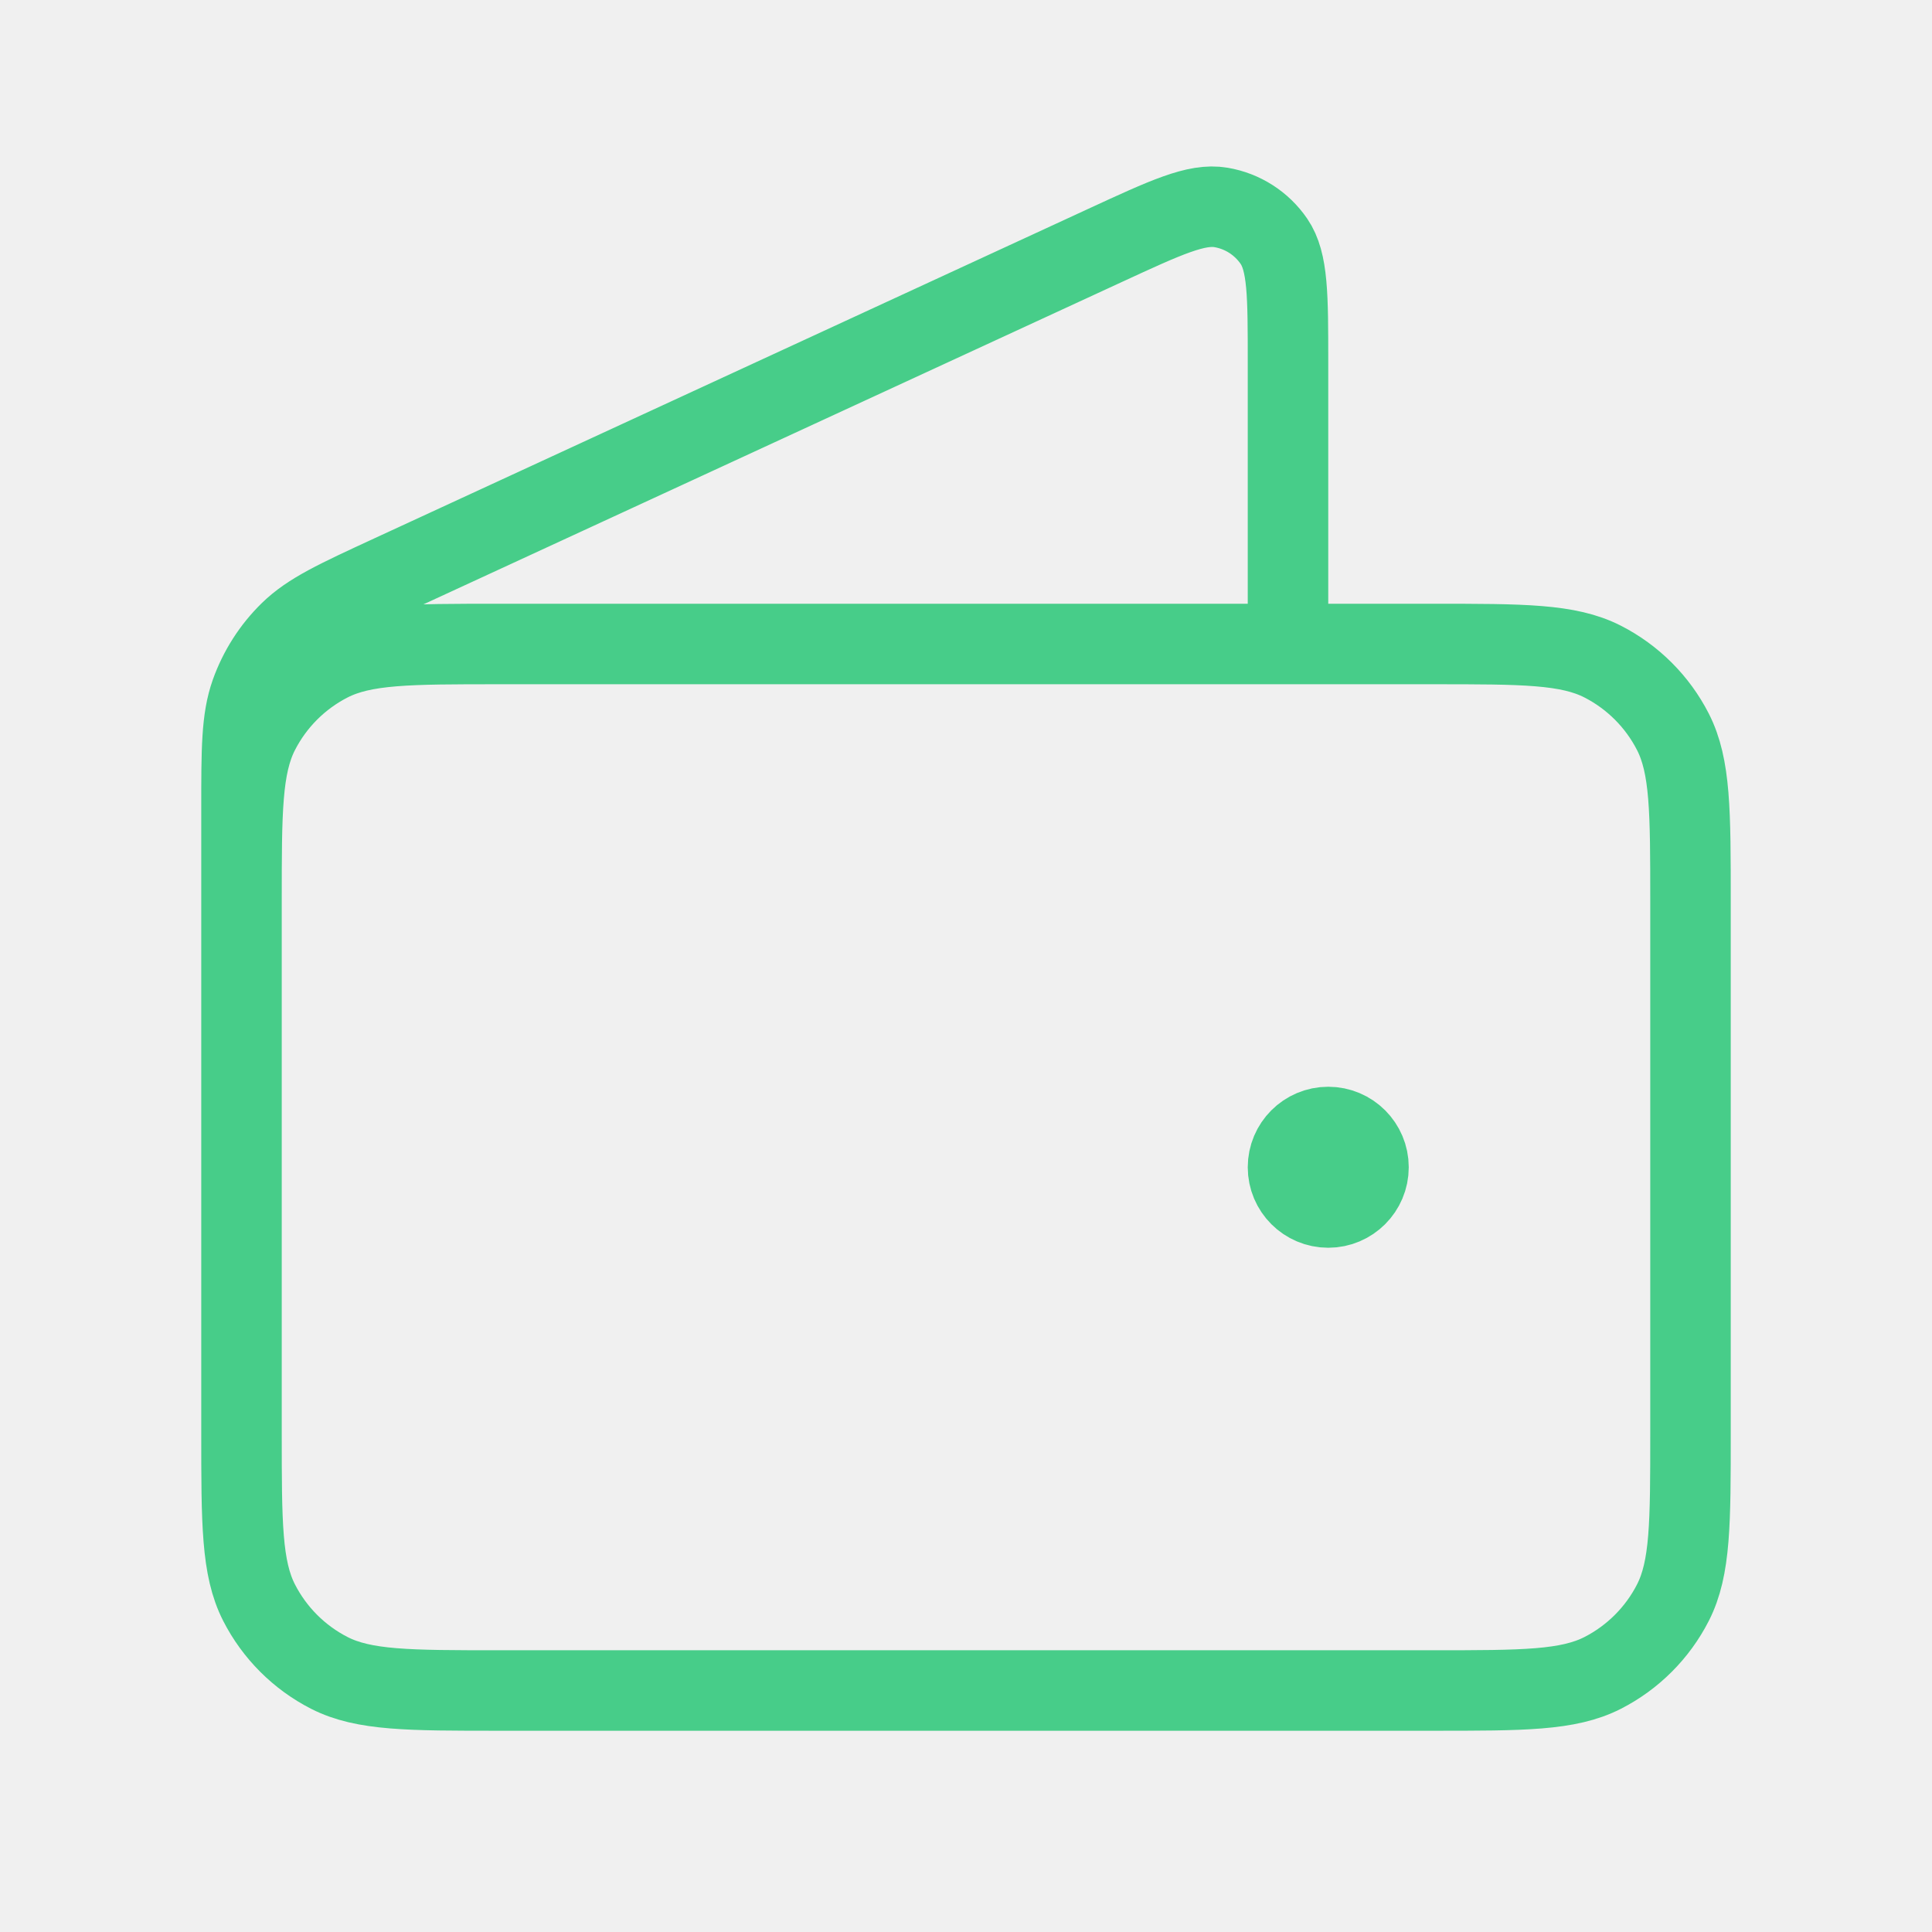
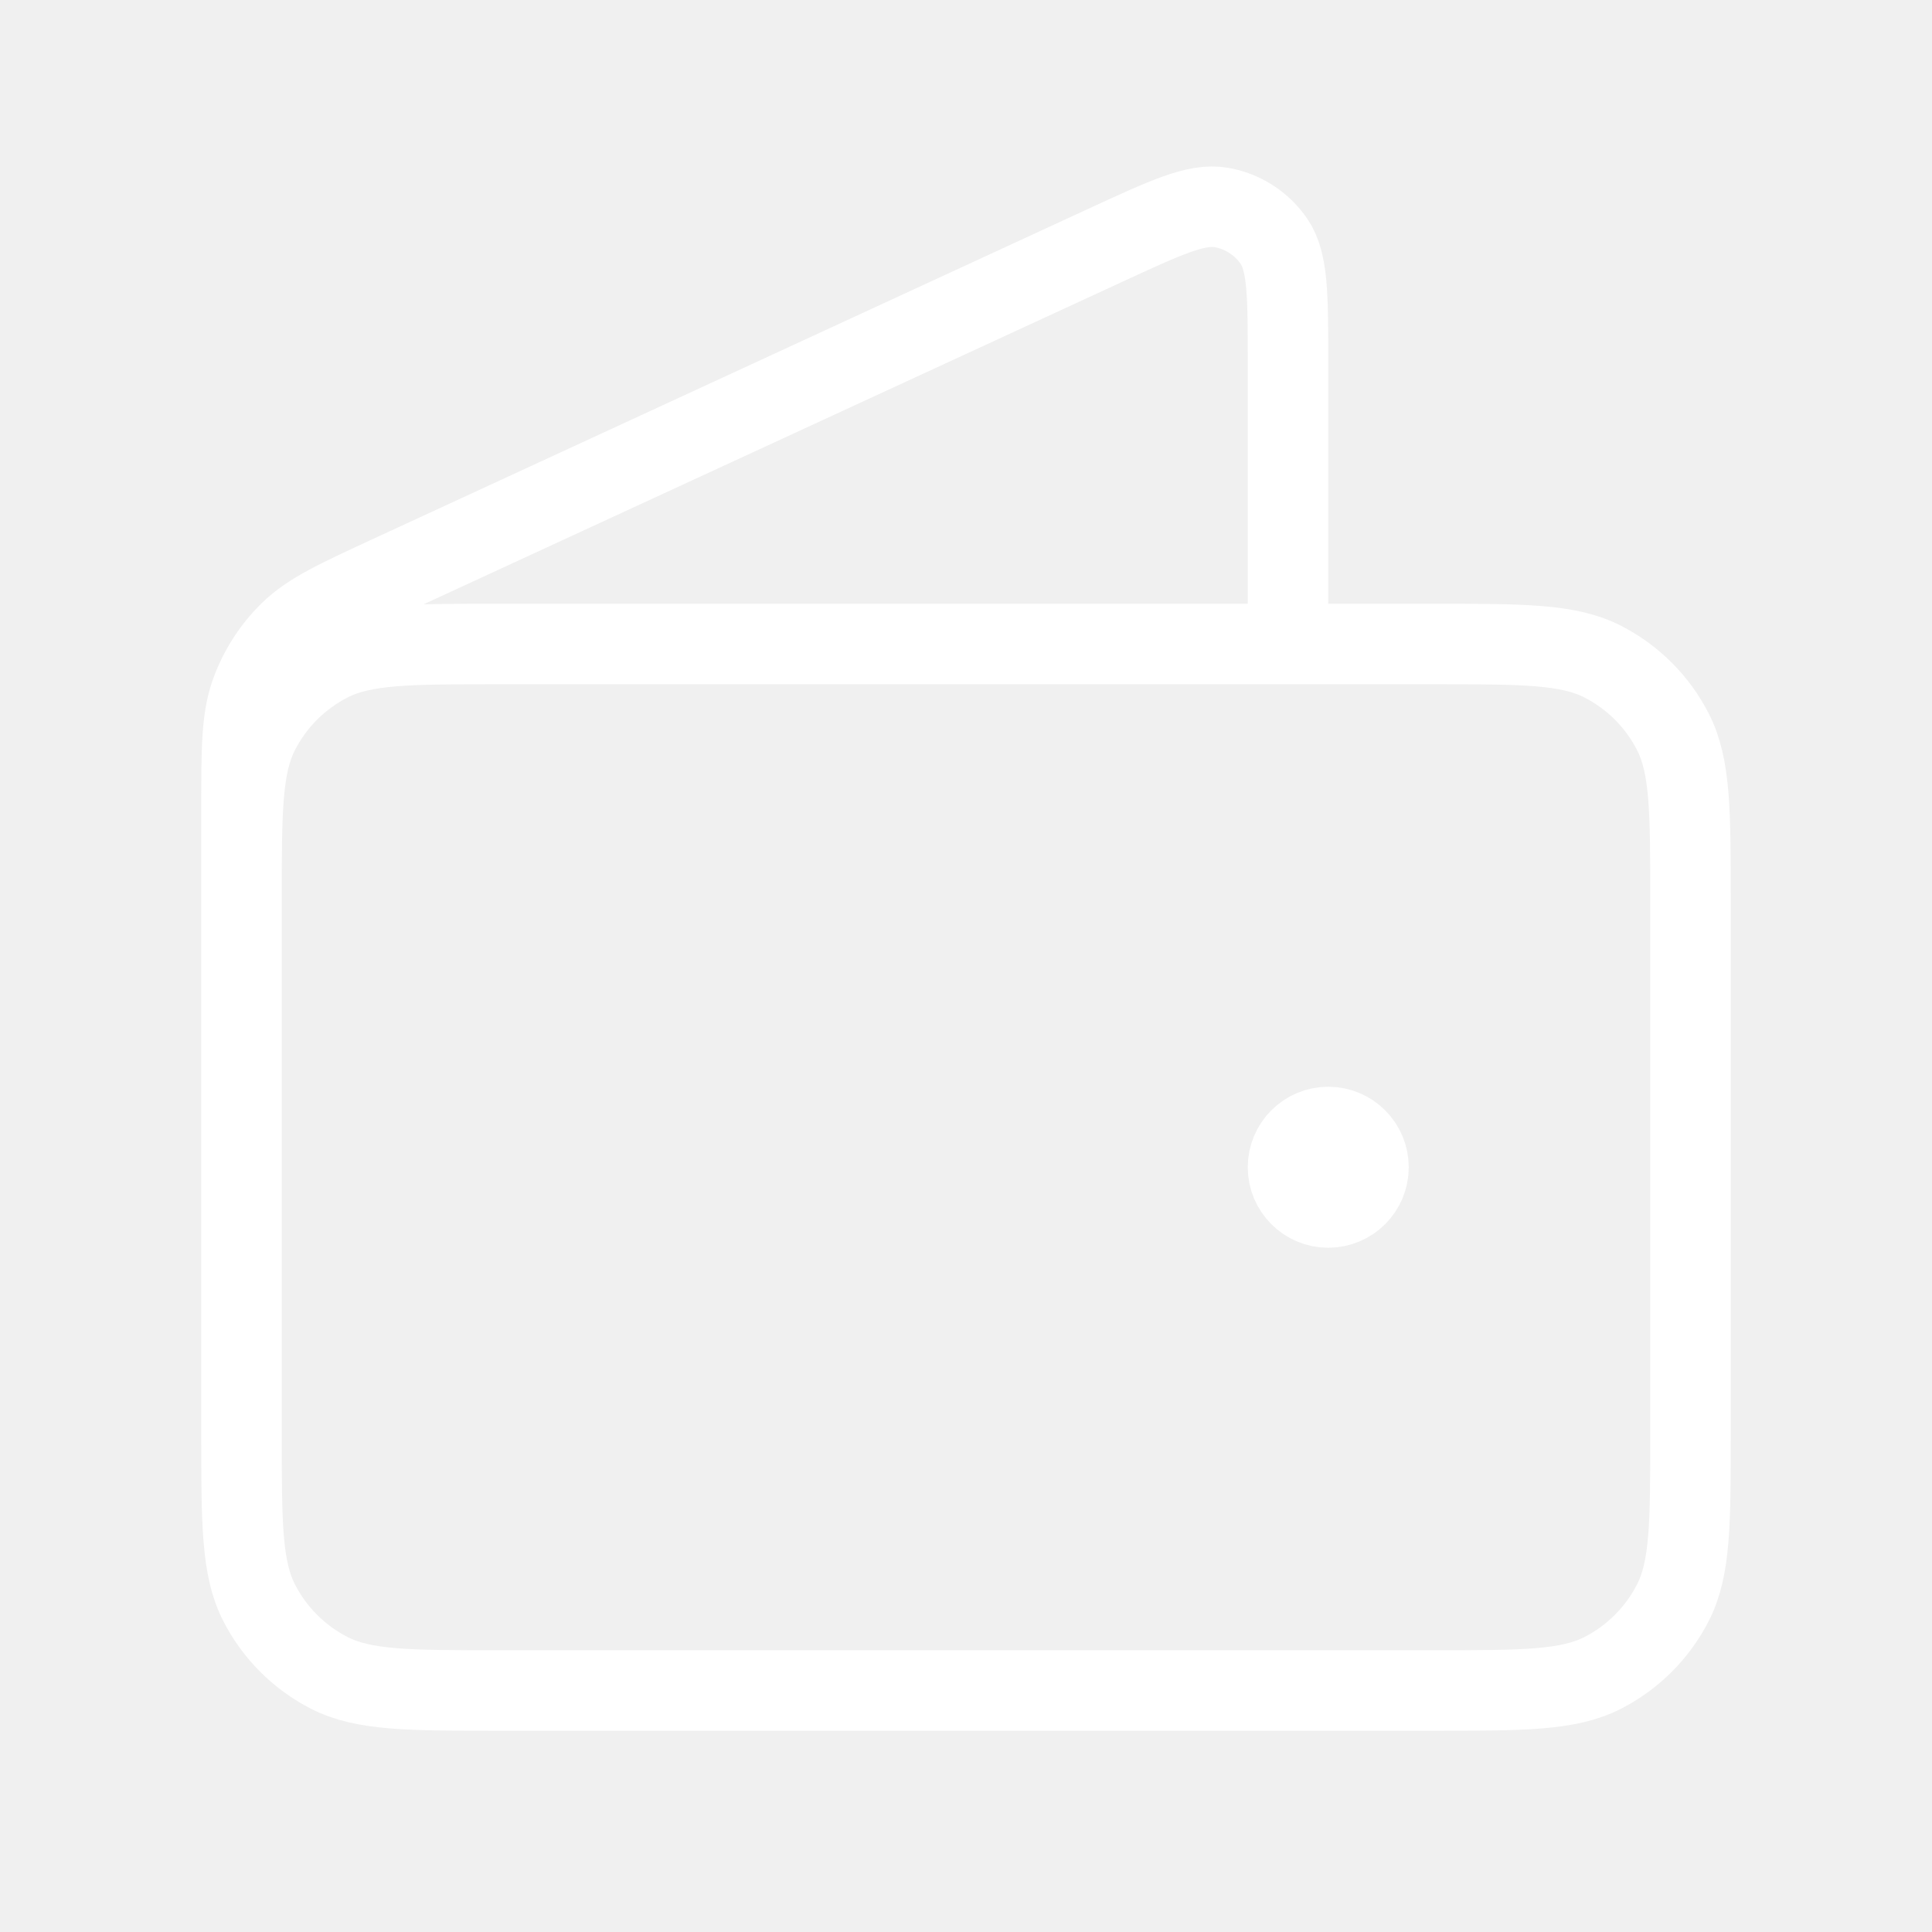
<svg xmlns="http://www.w3.org/2000/svg" width="100" height="100" viewBox="0 0 24 24" fill="none">
-   <path d="M16 8V4.5C16 3.669 16 3.253 15.825 2.997C15.672 2.774 15.435 2.622 15.168 2.577C14.862 2.525 14.485 2.699 13.729 3.048L4.859 7.142C4.186 7.453 3.849 7.608 3.602 7.849C3.384 8.062 3.218 8.322 3.115 8.61C3 8.935 3 9.306 3 10.047V15M16.5 14.5H16.51M3 11.2L3 17.8C3 18.92 3 19.48 3.218 19.908C3.41 20.284 3.716 20.59 4.092 20.782C4.52 21 5.08 21 6.2 21H17.8C18.92 21 19.48 21 19.908 20.782C20.284 20.59 20.59 20.284 20.782 19.908C21 19.48 21 18.92 21 17.8V11.2C21 10.08 21 9.52 20.782 9.092C20.59 8.716 20.284 8.41 19.908 8.218C19.48 8 18.92 8 17.8 8L6.2 8C5.08 8 4.52 8 4.092 8.218C3.716 8.41 3.41 8.716 3.218 9.092C3 9.52 3 10.08 3 11.2ZM17 14.5C17 14.776 16.776 15 16.5 15C16.224 15 16 14.776 16 14.5C16 14.224 16.224 14 16.5 14C16.776 14 17 14.224 17 14.5Z" stroke="#47cd89" stroke-width="1" stroke-linecap="round" stroke-linejoin="round" />
+   <path d="M16 8V4.5C16 3.669 16 3.253 15.825 2.997C15.672 2.774 15.435 2.622 15.168 2.577C14.862 2.525 14.485 2.699 13.729 3.048L4.859 7.142C4.186 7.453 3.849 7.608 3.602 7.849C3.384 8.062 3.218 8.322 3.115 8.61C3 8.935 3 9.306 3 10.047V15M16.5 14.5H16.51M3 11.2L3 17.8C3 18.92 3 19.48 3.218 19.908C3.41 20.284 3.716 20.59 4.092 20.782C4.52 21 5.08 21 6.2 21H17.8C18.92 21 19.48 21 19.908 20.782C20.284 20.59 20.59 20.284 20.782 19.908C21 19.48 21 18.92 21 17.8V11.2C21 10.08 21 9.52 20.782 9.092C20.59 8.716 20.284 8.41 19.908 8.218C19.48 8 18.92 8 17.8 8L6.2 8C5.08 8 4.52 8 4.092 8.218C3.716 8.41 3.41 8.716 3.218 9.092C3 9.52 3 10.08 3 11.2ZM17 14.5C17 14.776 16.776 15 16.5 15C16.224 15 16 14.776 16 14.5C16 14.224 16.224 14 16.5 14C16.776 14 17 14.224 17 14.5Z" stroke="#ffffff" stroke-width="1" stroke-linecap="round" stroke-linejoin="round" />
</svg>
